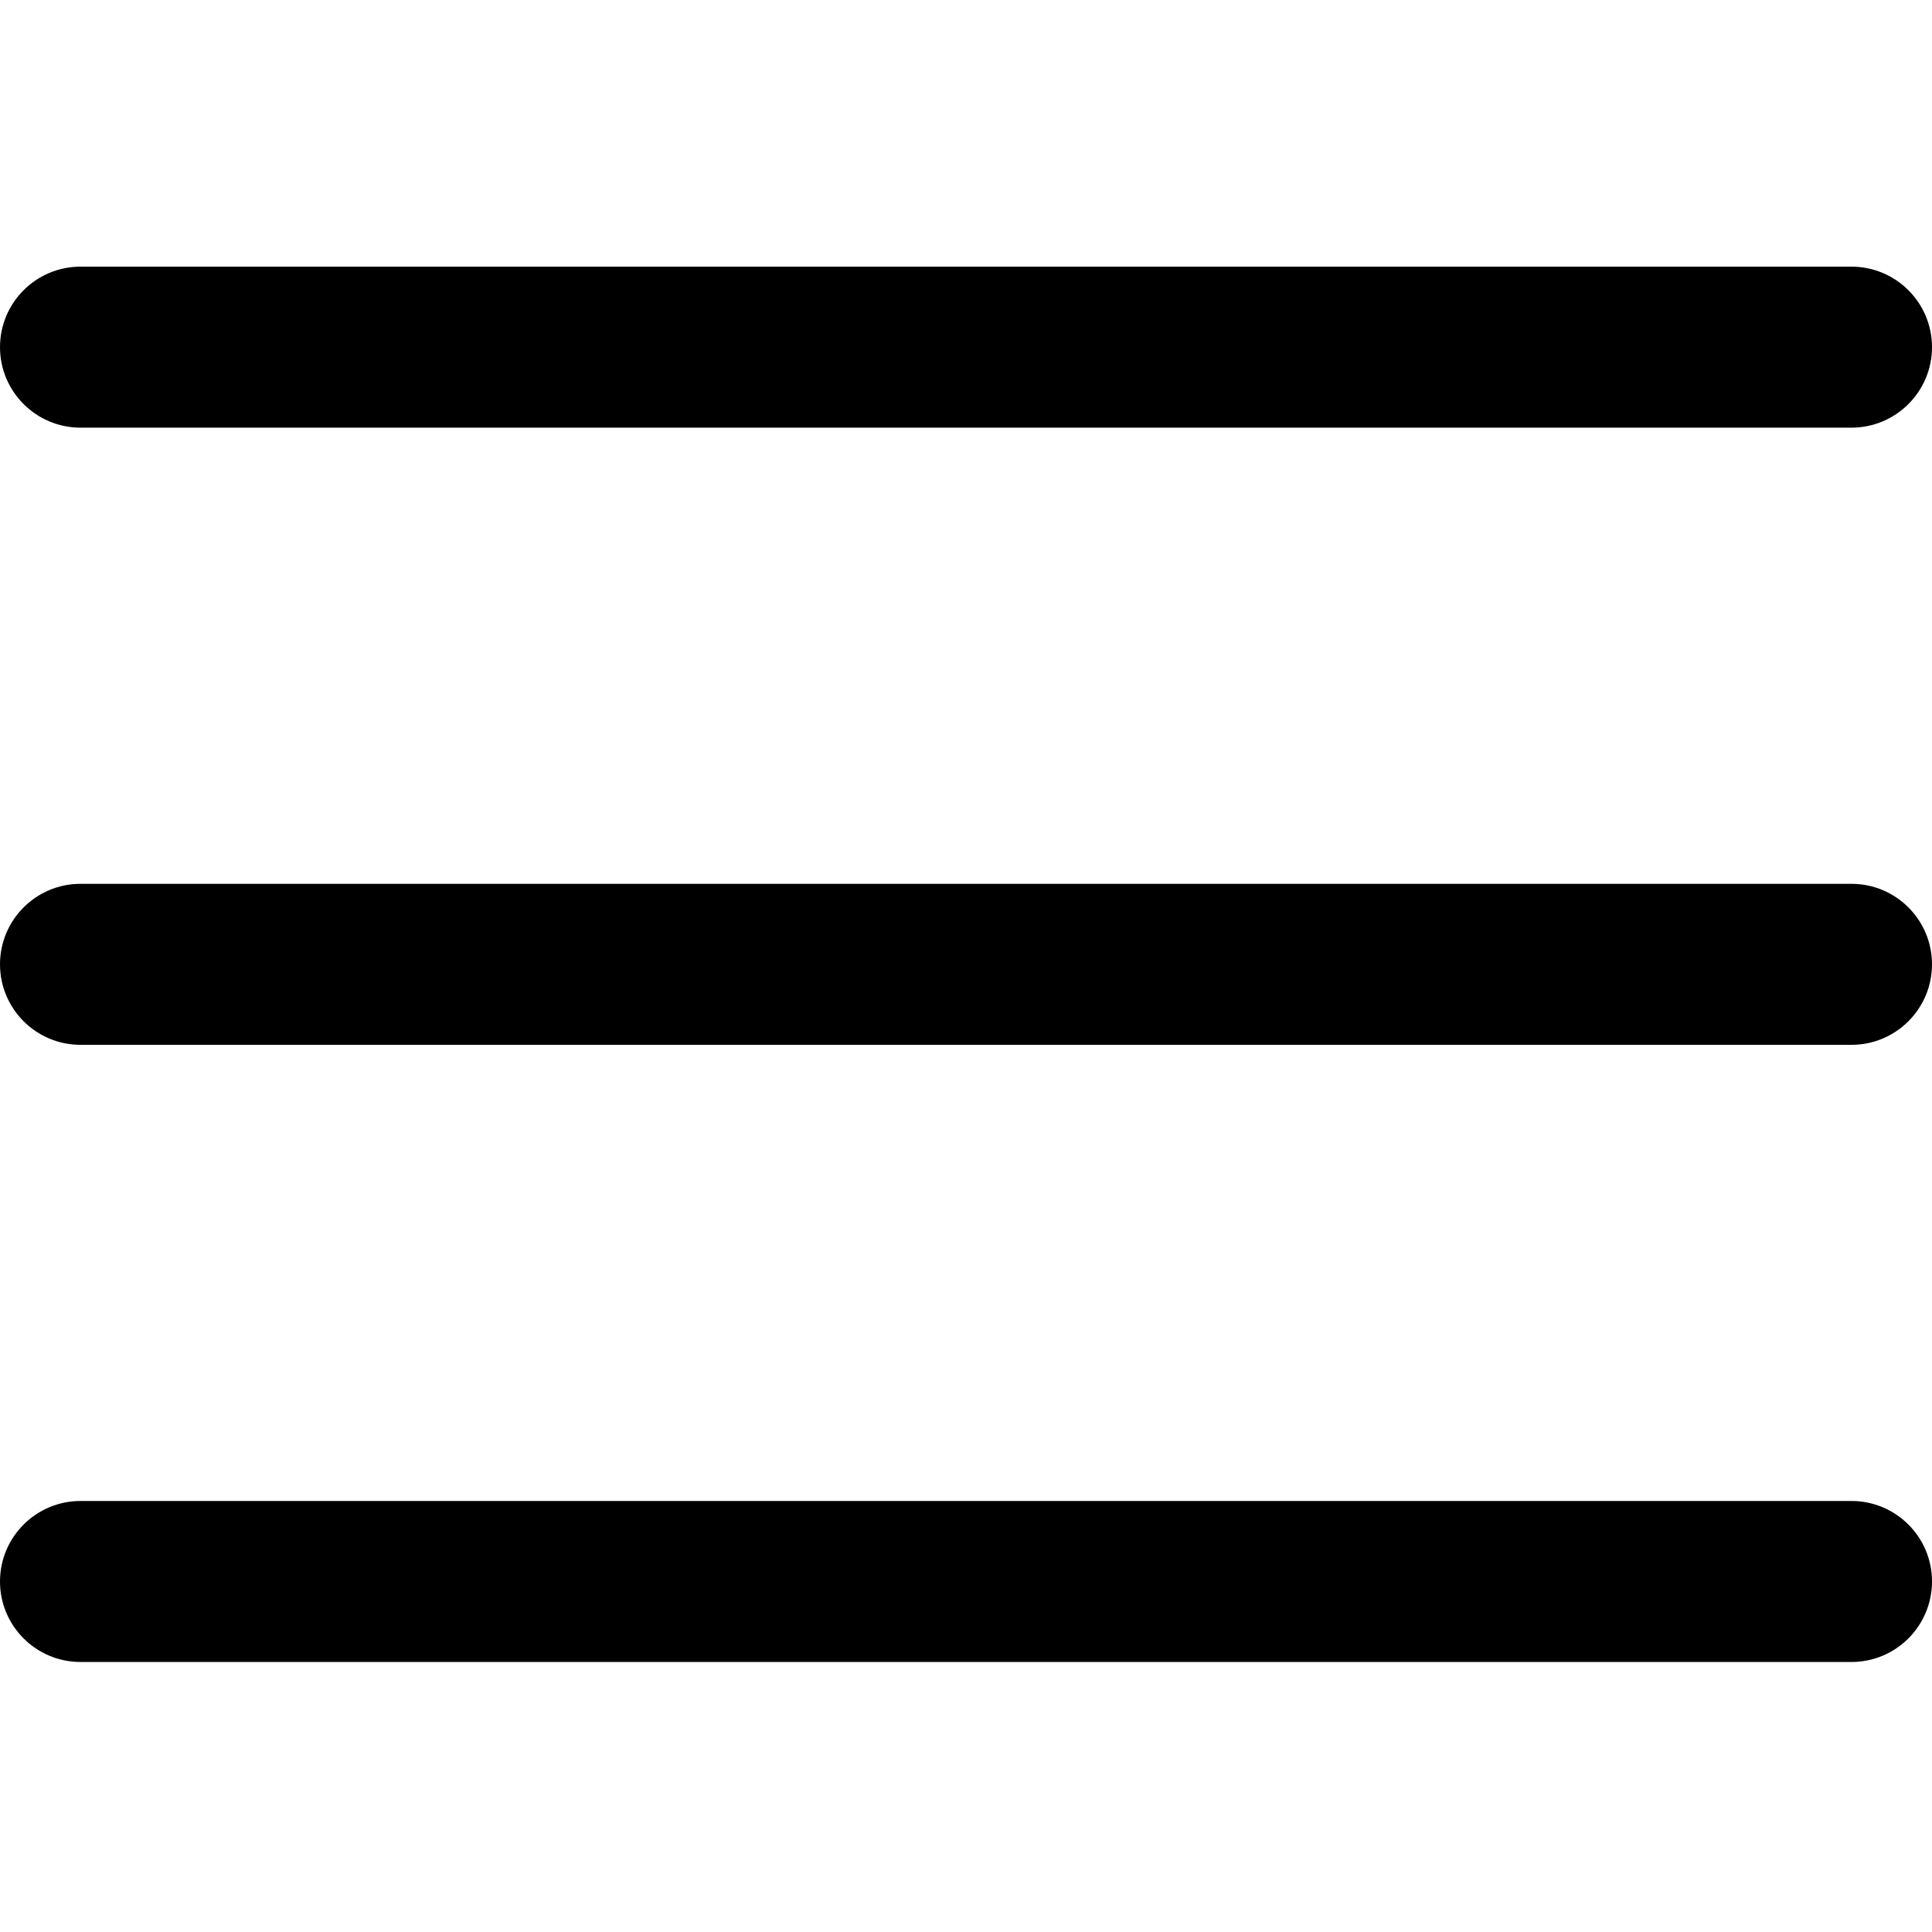
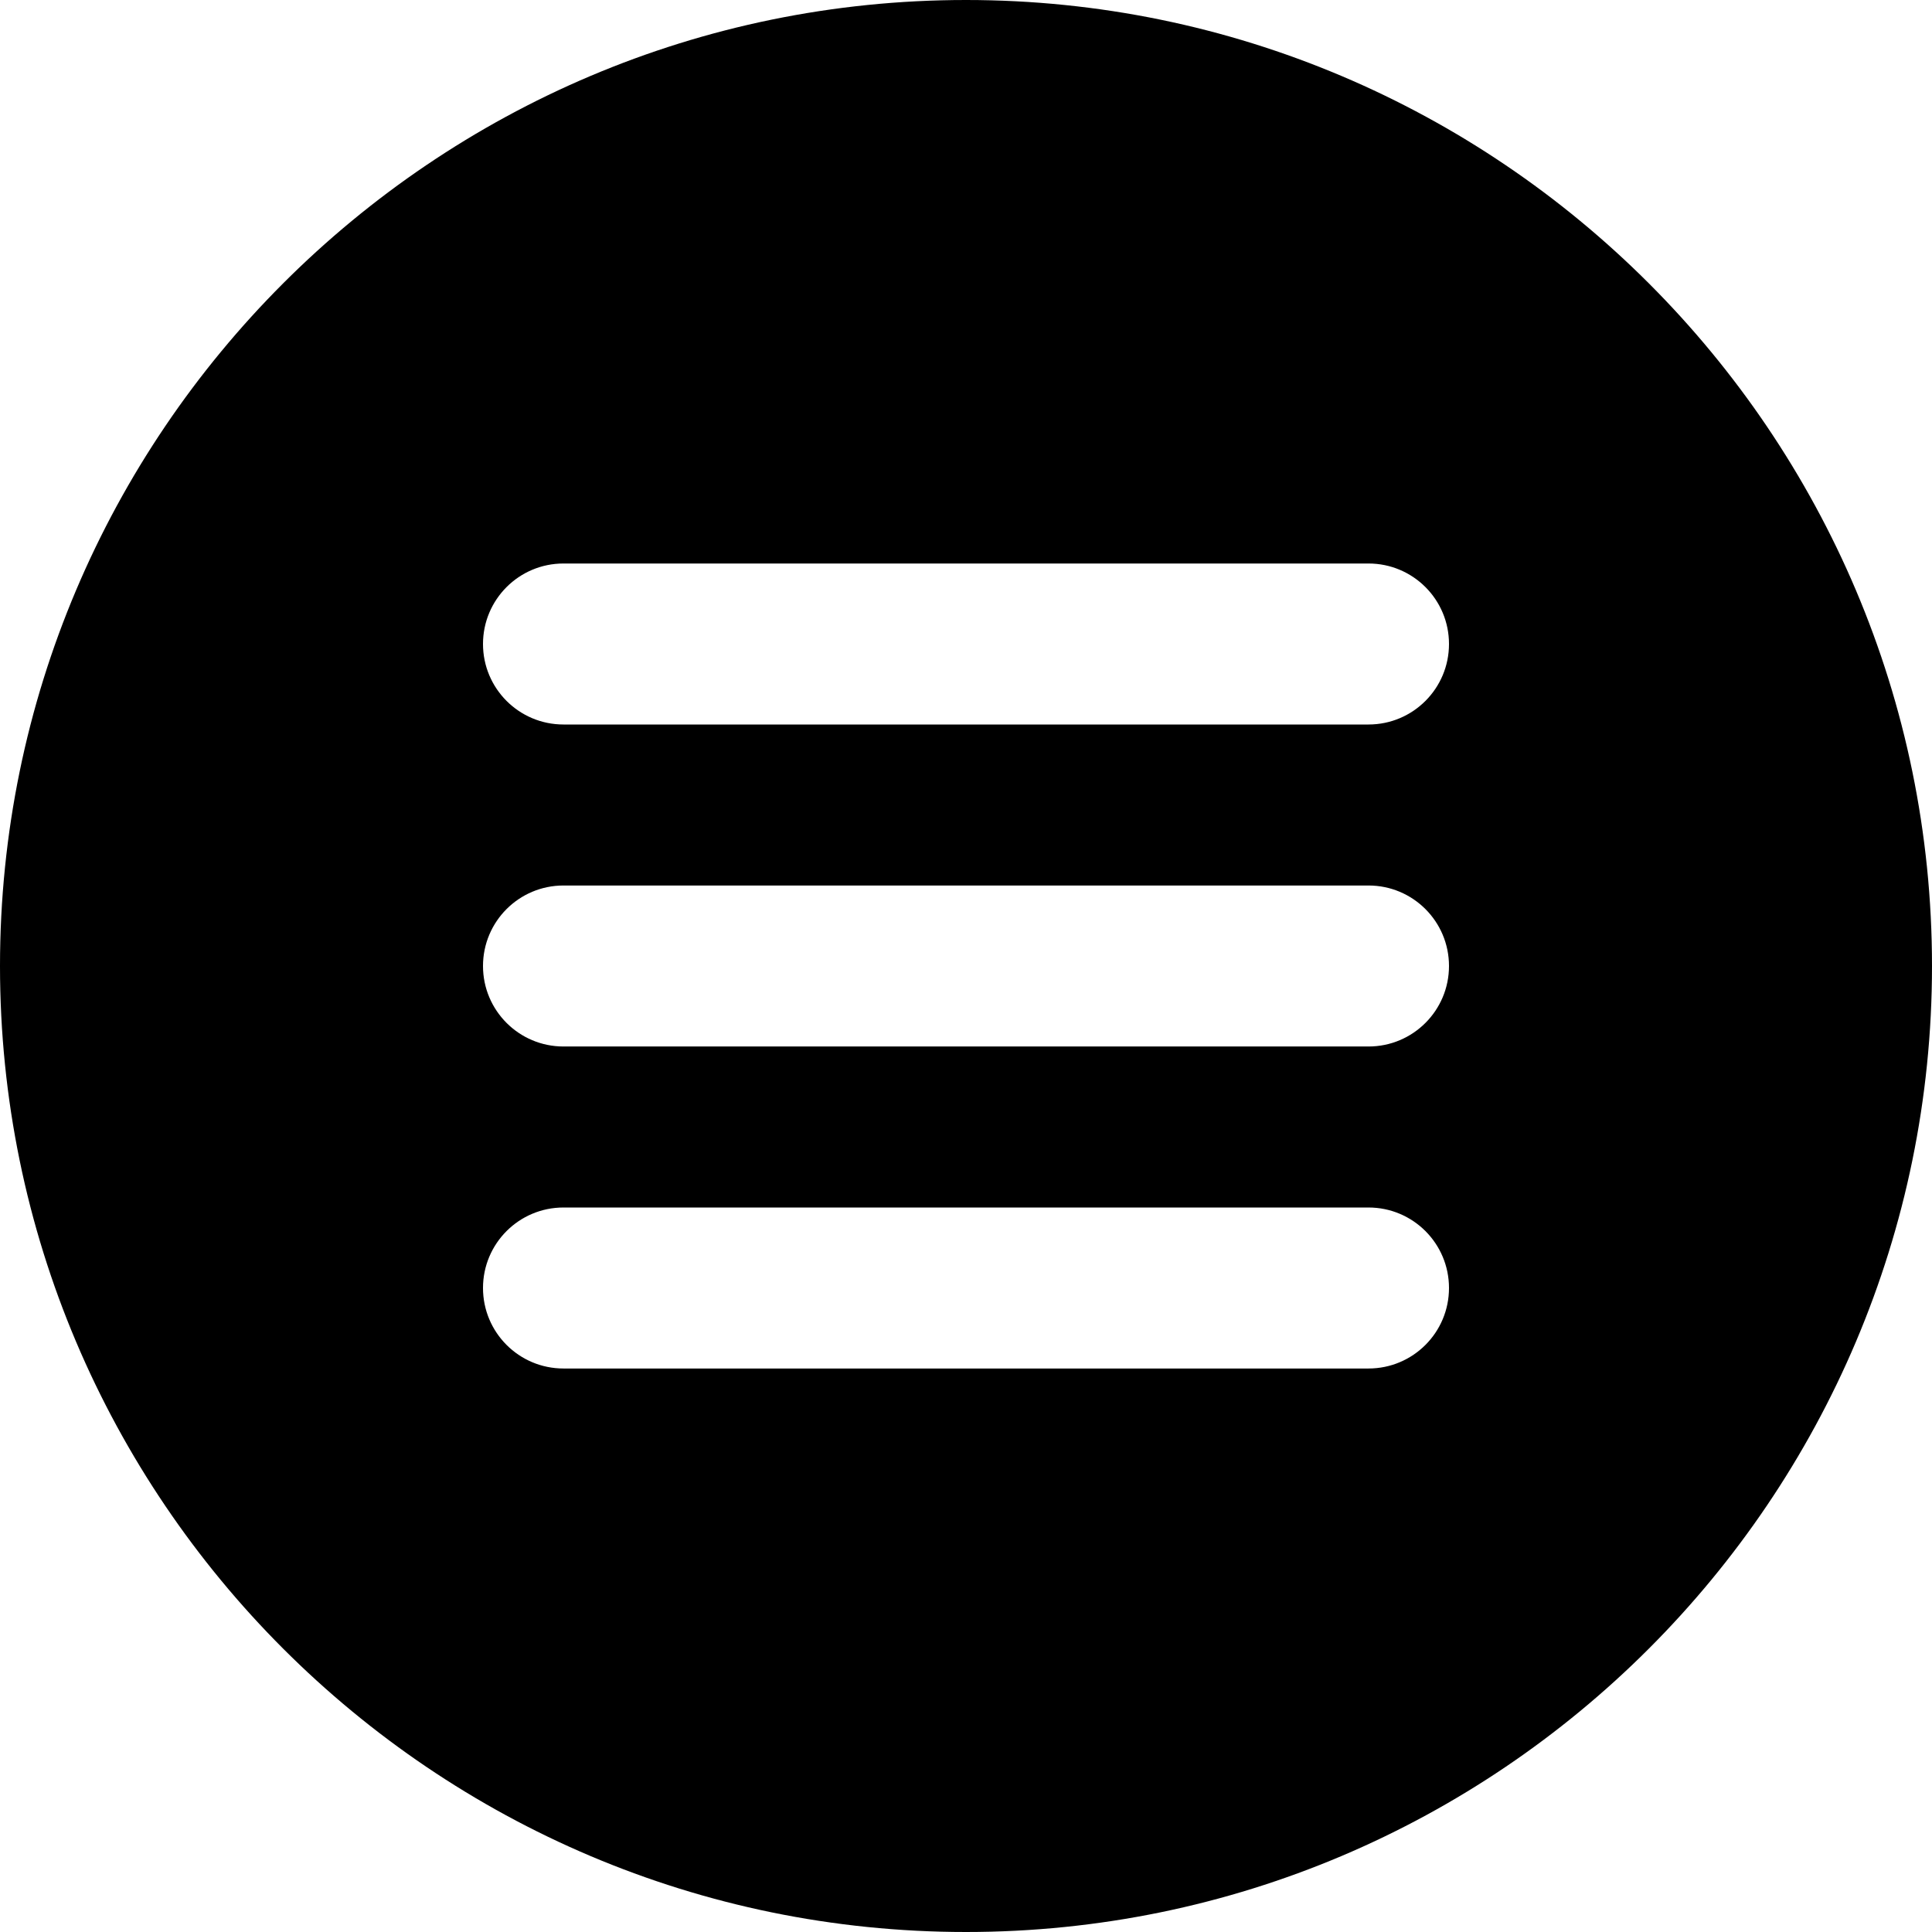
- <svg xmlns="http://www.w3.org/2000/svg" height="384pt" viewBox="0 -53 384 384" width="384pt">
-   <path d="m368 154.668h-352c-8.832 0-16-7.168-16-16s7.168-16 16-16h352c8.832 0 16 7.168 16 16s-7.168 16-16 16zm0 0" />
-   <path d="m368 32h-352c-8.832 0-16-7.168-16-16s7.168-16 16-16h352c8.832 0 16 7.168 16 16s-7.168 16-16 16zm0 0" />
-   <path d="m368 277.332h-352c-8.832 0-16-7.168-16-16s7.168-16 16-16h352c8.832 0 16 7.168 16 16s-7.168 16-16 16zm0 0" />
+ <svg xmlns="http://www.w3.org/2000/svg" version="1.1" id="Capa_1" x="0px" y="0px" viewBox="0 0 512 512" style="enable-background:new 0 0 512 512;" xml:space="preserve">
+   <g>
+     <g>
+       <path d="M256,0C114.837,0,0,114.837,0,256s114.837,256,256,256s256-114.837,256-256S397.163,0,256,0z M362.667,362.667H149.333    c-11.797,0-21.333-9.557-21.333-21.333c0-11.776,9.536-21.333,21.333-21.333h213.333c11.797,0,21.333,9.557,21.333,21.333    C384,353.109,374.464,362.667,362.667,362.667z M362.667,277.333H149.333C137.536,277.333,128,267.776,128,256    s9.536-21.333,21.333-21.333h213.333c11.797,0,21.333,9.557,21.333,21.333S374.464,277.333,362.667,277.333z M362.667,192H149.333    C137.536,192,128,182.443,128,170.667s9.536-21.333,21.333-21.333h213.333c11.797,0,21.333,9.557,21.333,21.333    S374.464,192,362.667,192z" />
+     </g>
+   </g>
+   <g>
+ </g>
+   <g>
+ </g>
+   <g>
+ </g>
+   <g>
+ </g>
+   <g>
+ </g>
+   <g>
+ </g>
+   <g>
+ </g>
+   <g>
+ </g>
+   <g>
+ </g>
+   <g>
+ </g>
+   <g>
+ </g>
+   <g>
+ </g>
+   <g>
+ </g>
+   <g>
+ </g>
+   <g>
+ </g>
</svg>
